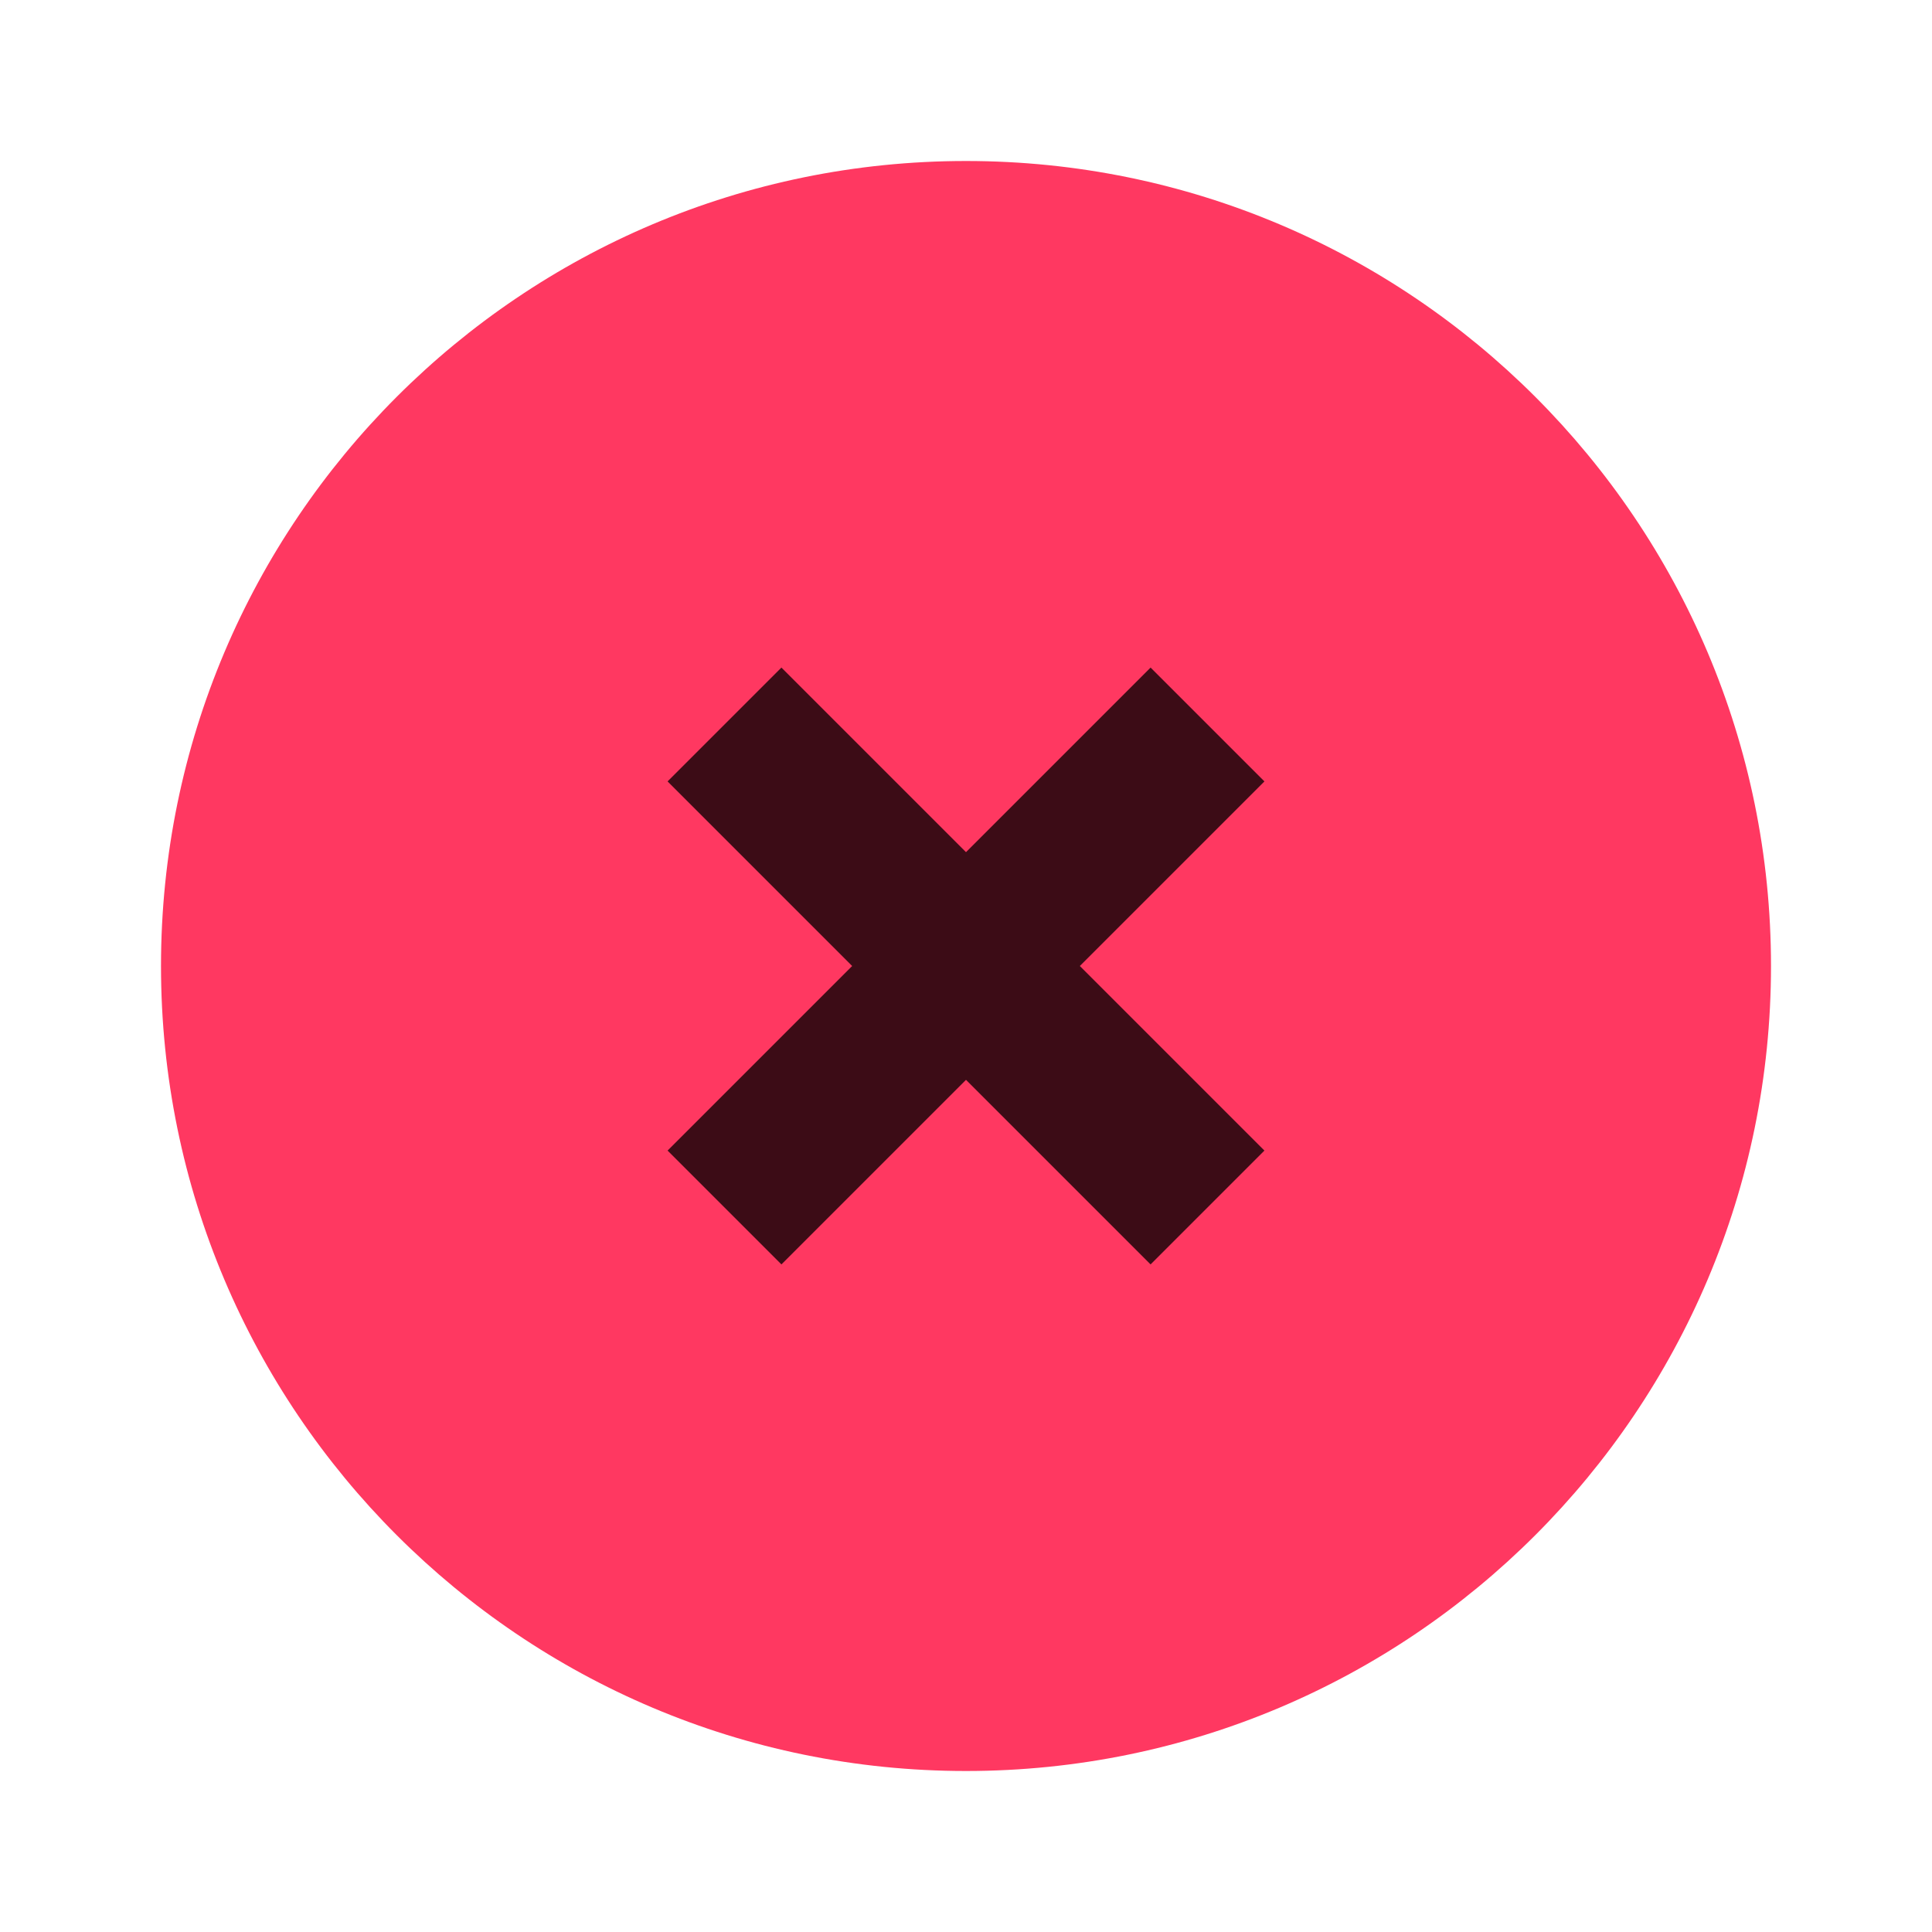
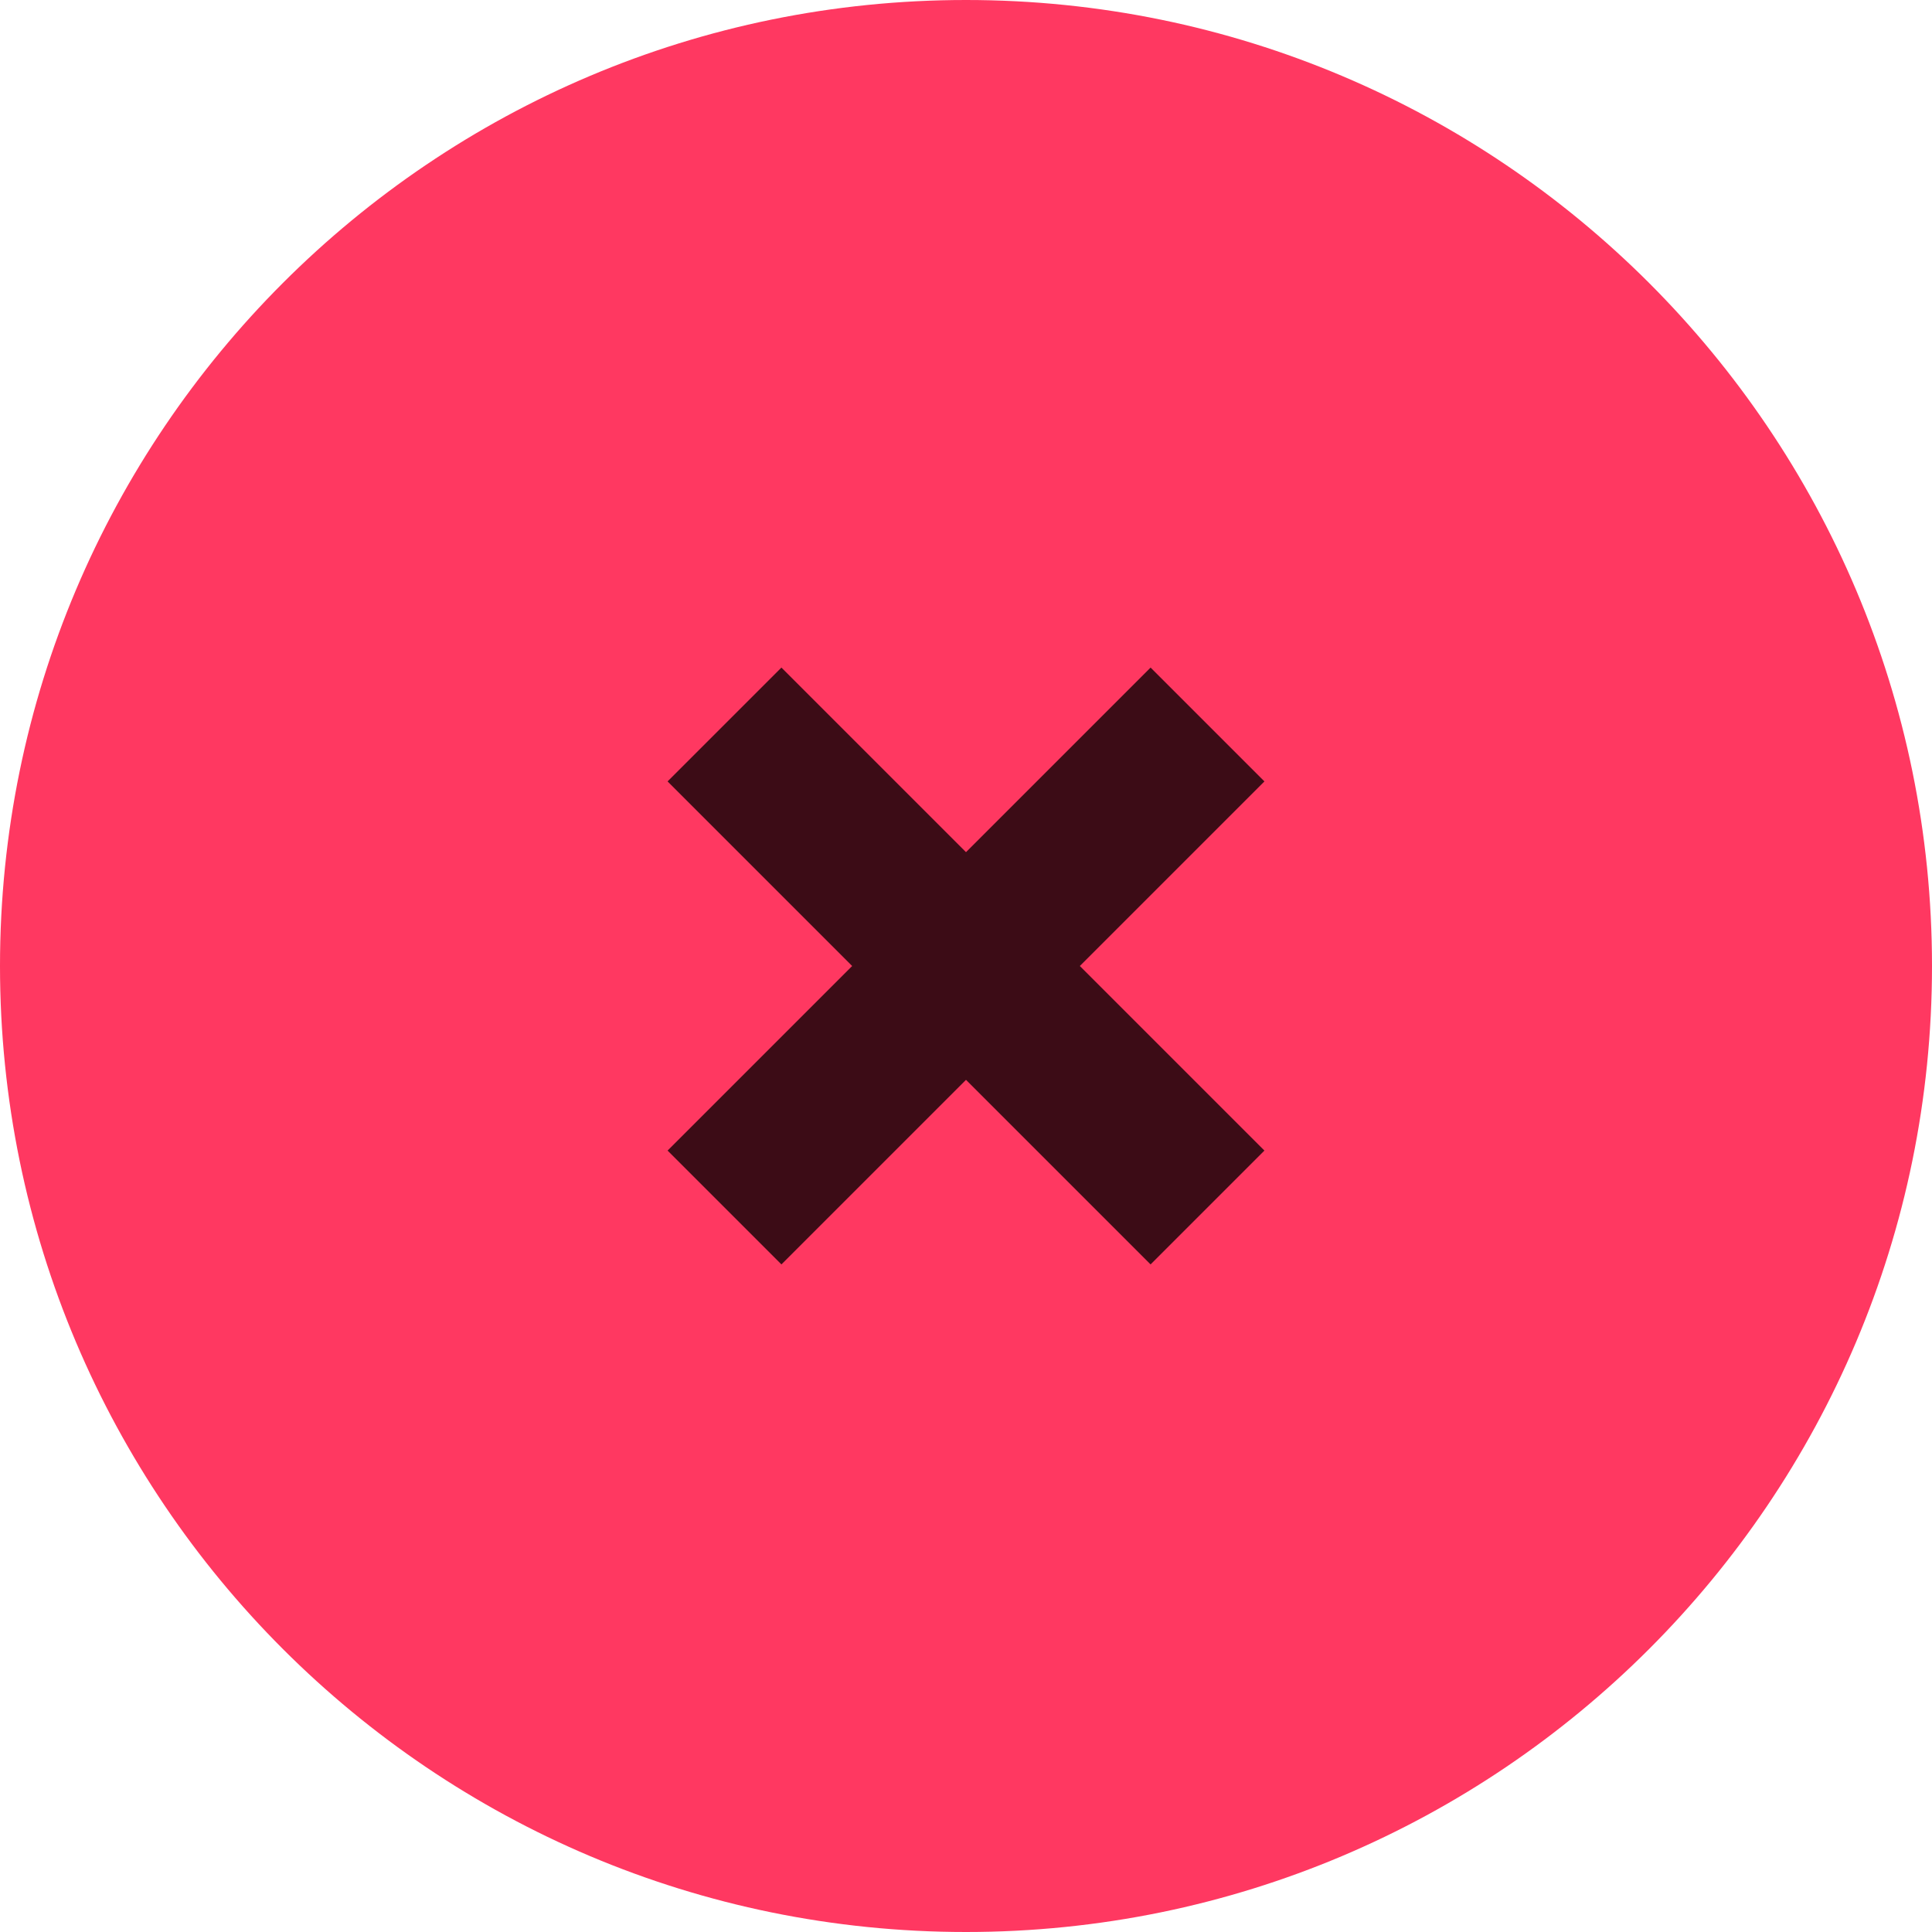
<svg xmlns="http://www.w3.org/2000/svg" fill="none" viewBox="0 0 24 24">
  <defs />
-   <circle cx="12" cy="12" r="10" fill="#FF3861" />
+   <circle cx="12" cy="12" r="12" fill="#FF3861" />
  <path stroke="#3C0C16" stroke-width="2" d="M9 15l6-6M15 15L9 9" />
</svg>
